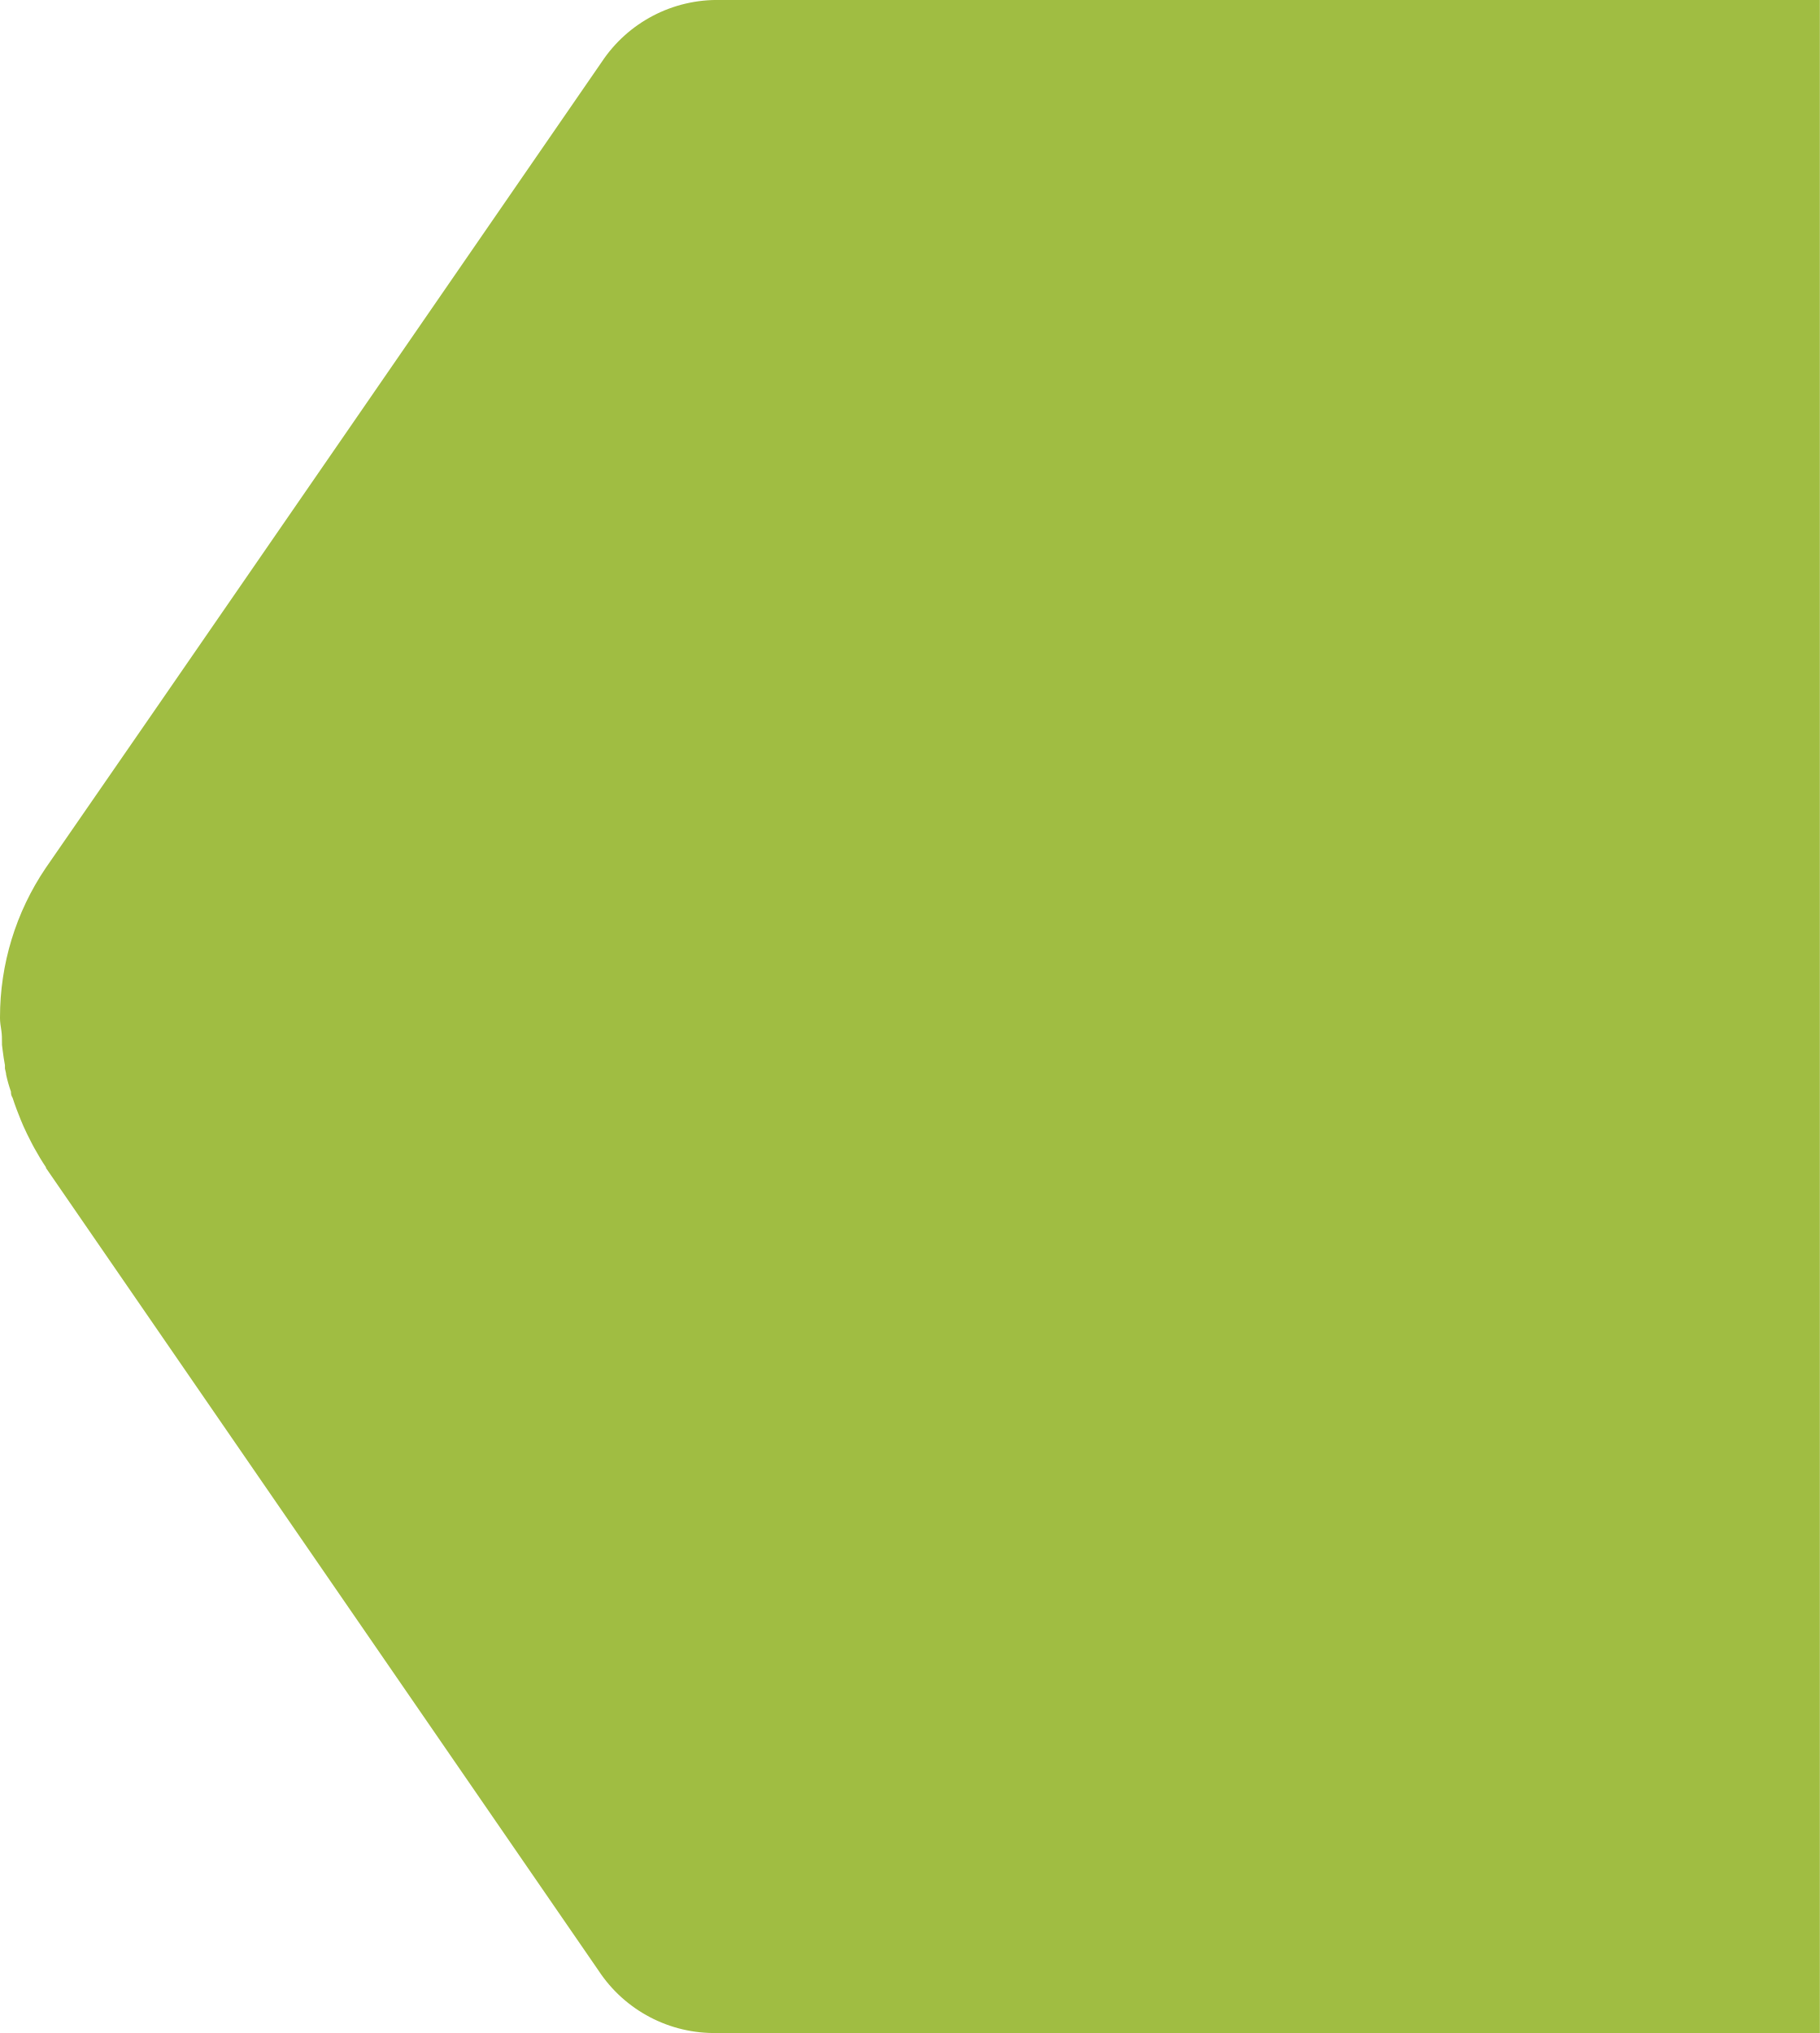
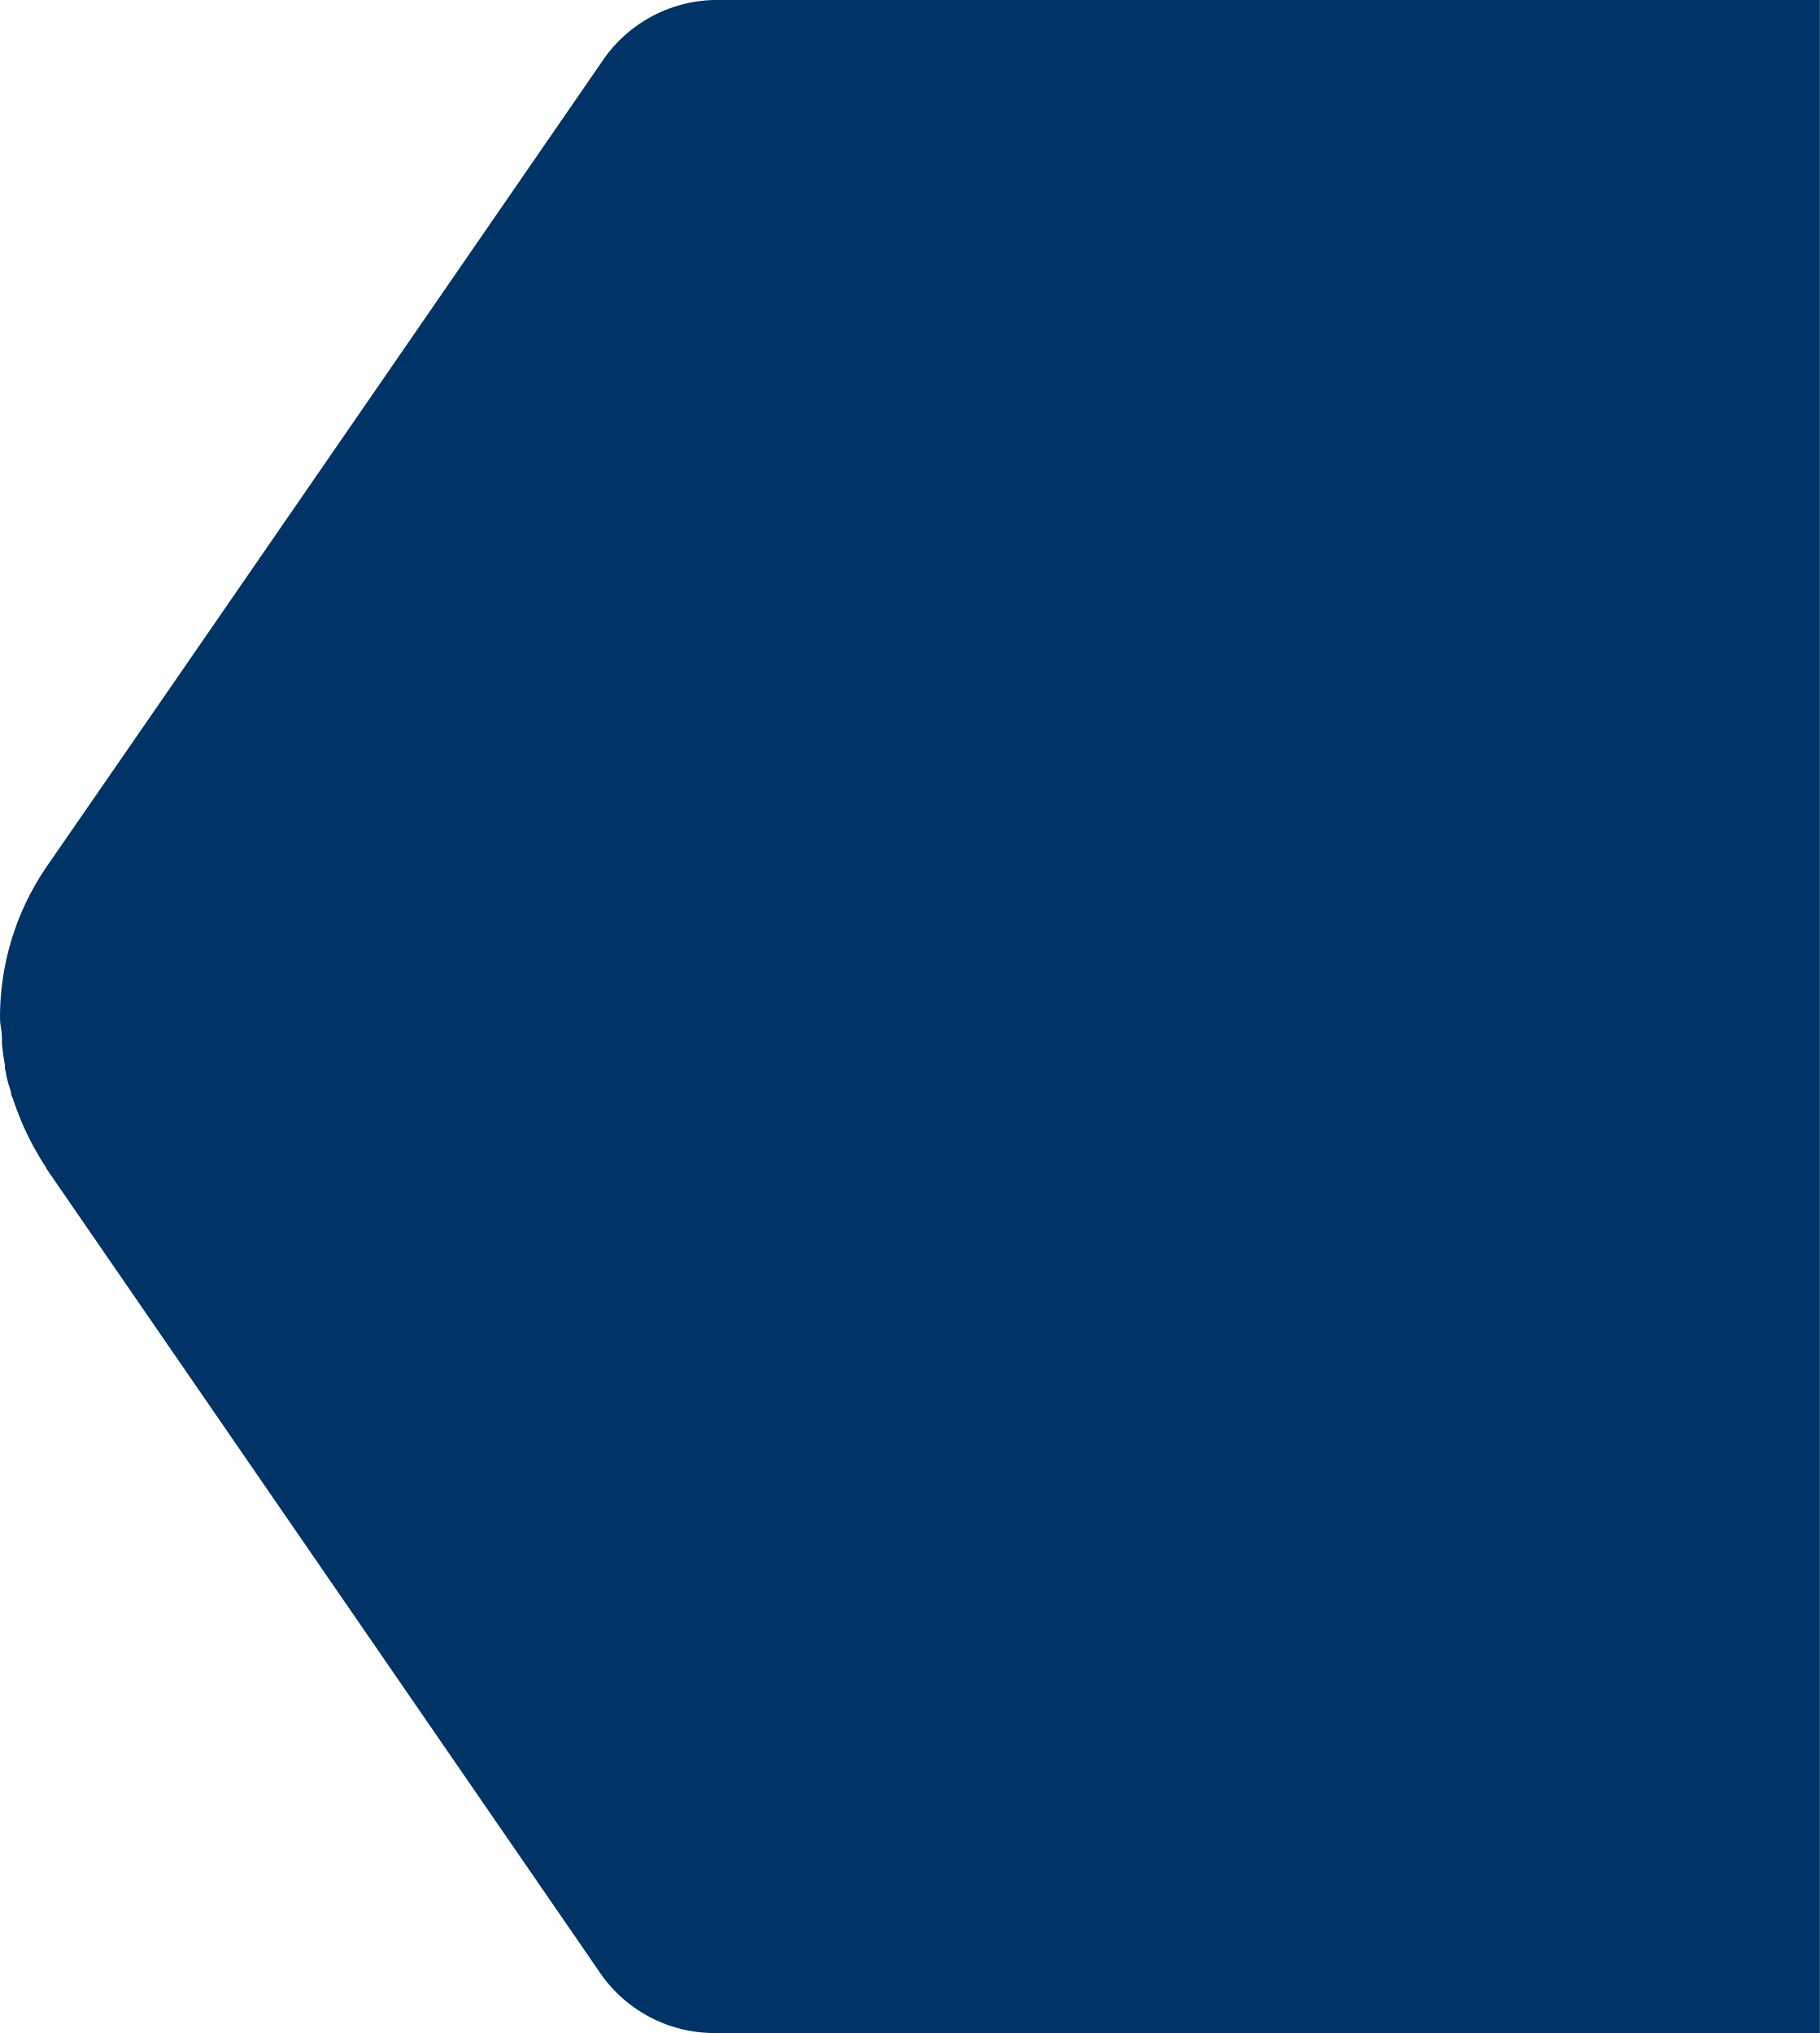
<svg xmlns="http://www.w3.org/2000/svg" viewBox="0 0 165.94 185.38">
-   <path fill="#a0bd42" d="M165.94,0V185.38H65.44a12.64,12.64,0,0,1-10.87-5.7L4.19,106.5l0-.06,0,0c-.38-.57-.74-1.17-1.07-1.77-.11-.19-.2-.38-.3-.57-.24-.46-.47-.93-.68-1.4-.08-.2-.17-.39-.25-.59-.27-.66-.52-1.32-.74-2a.07.07,0,0,0,0,0C1,99.87,1,99.71,1,99.55.81,99,.67,98.51.56,98c0-.18-.08-.37-.11-.56,0,0,0,0,0-.08l0-.23c-.08-.46-.16-.91-.21-1.37l-.06-.49s0-.11,0-.17c0-.38,0-.76-.06-1.15S0,93.21,0,92.84v-.07A24.28,24.28,0,0,1,4.16,79.16h0c5.11-7.35,50.7-73.5,50.7-73.5A12.64,12.64,0,0,1,65.69,0Z" />
+   <path fill="#003366" d="M165.94,0V185.38H65.44a12.64,12.64,0,0,1-10.87-5.7L4.19,106.5l0-.06,0,0c-.38-.57-.74-1.17-1.07-1.77-.11-.19-.2-.38-.3-.57-.24-.46-.47-.93-.68-1.4-.08-.2-.17-.39-.25-.59-.27-.66-.52-1.32-.74-2a.07.07,0,0,0,0,0C1,99.87,1,99.71,1,99.55.81,99,.67,98.51.56,98c0-.18-.08-.37-.11-.56,0,0,0,0,0-.08l0-.23c-.08-.46-.16-.91-.21-1.37l-.06-.49s0-.11,0-.17c0-.38,0-.76-.06-1.15S0,93.21,0,92.84v-.07A24.28,24.28,0,0,1,4.16,79.16h0c5.11-7.35,50.7-73.5,50.7-73.5A12.64,12.64,0,0,1,65.69,0Z" />
</svg>
